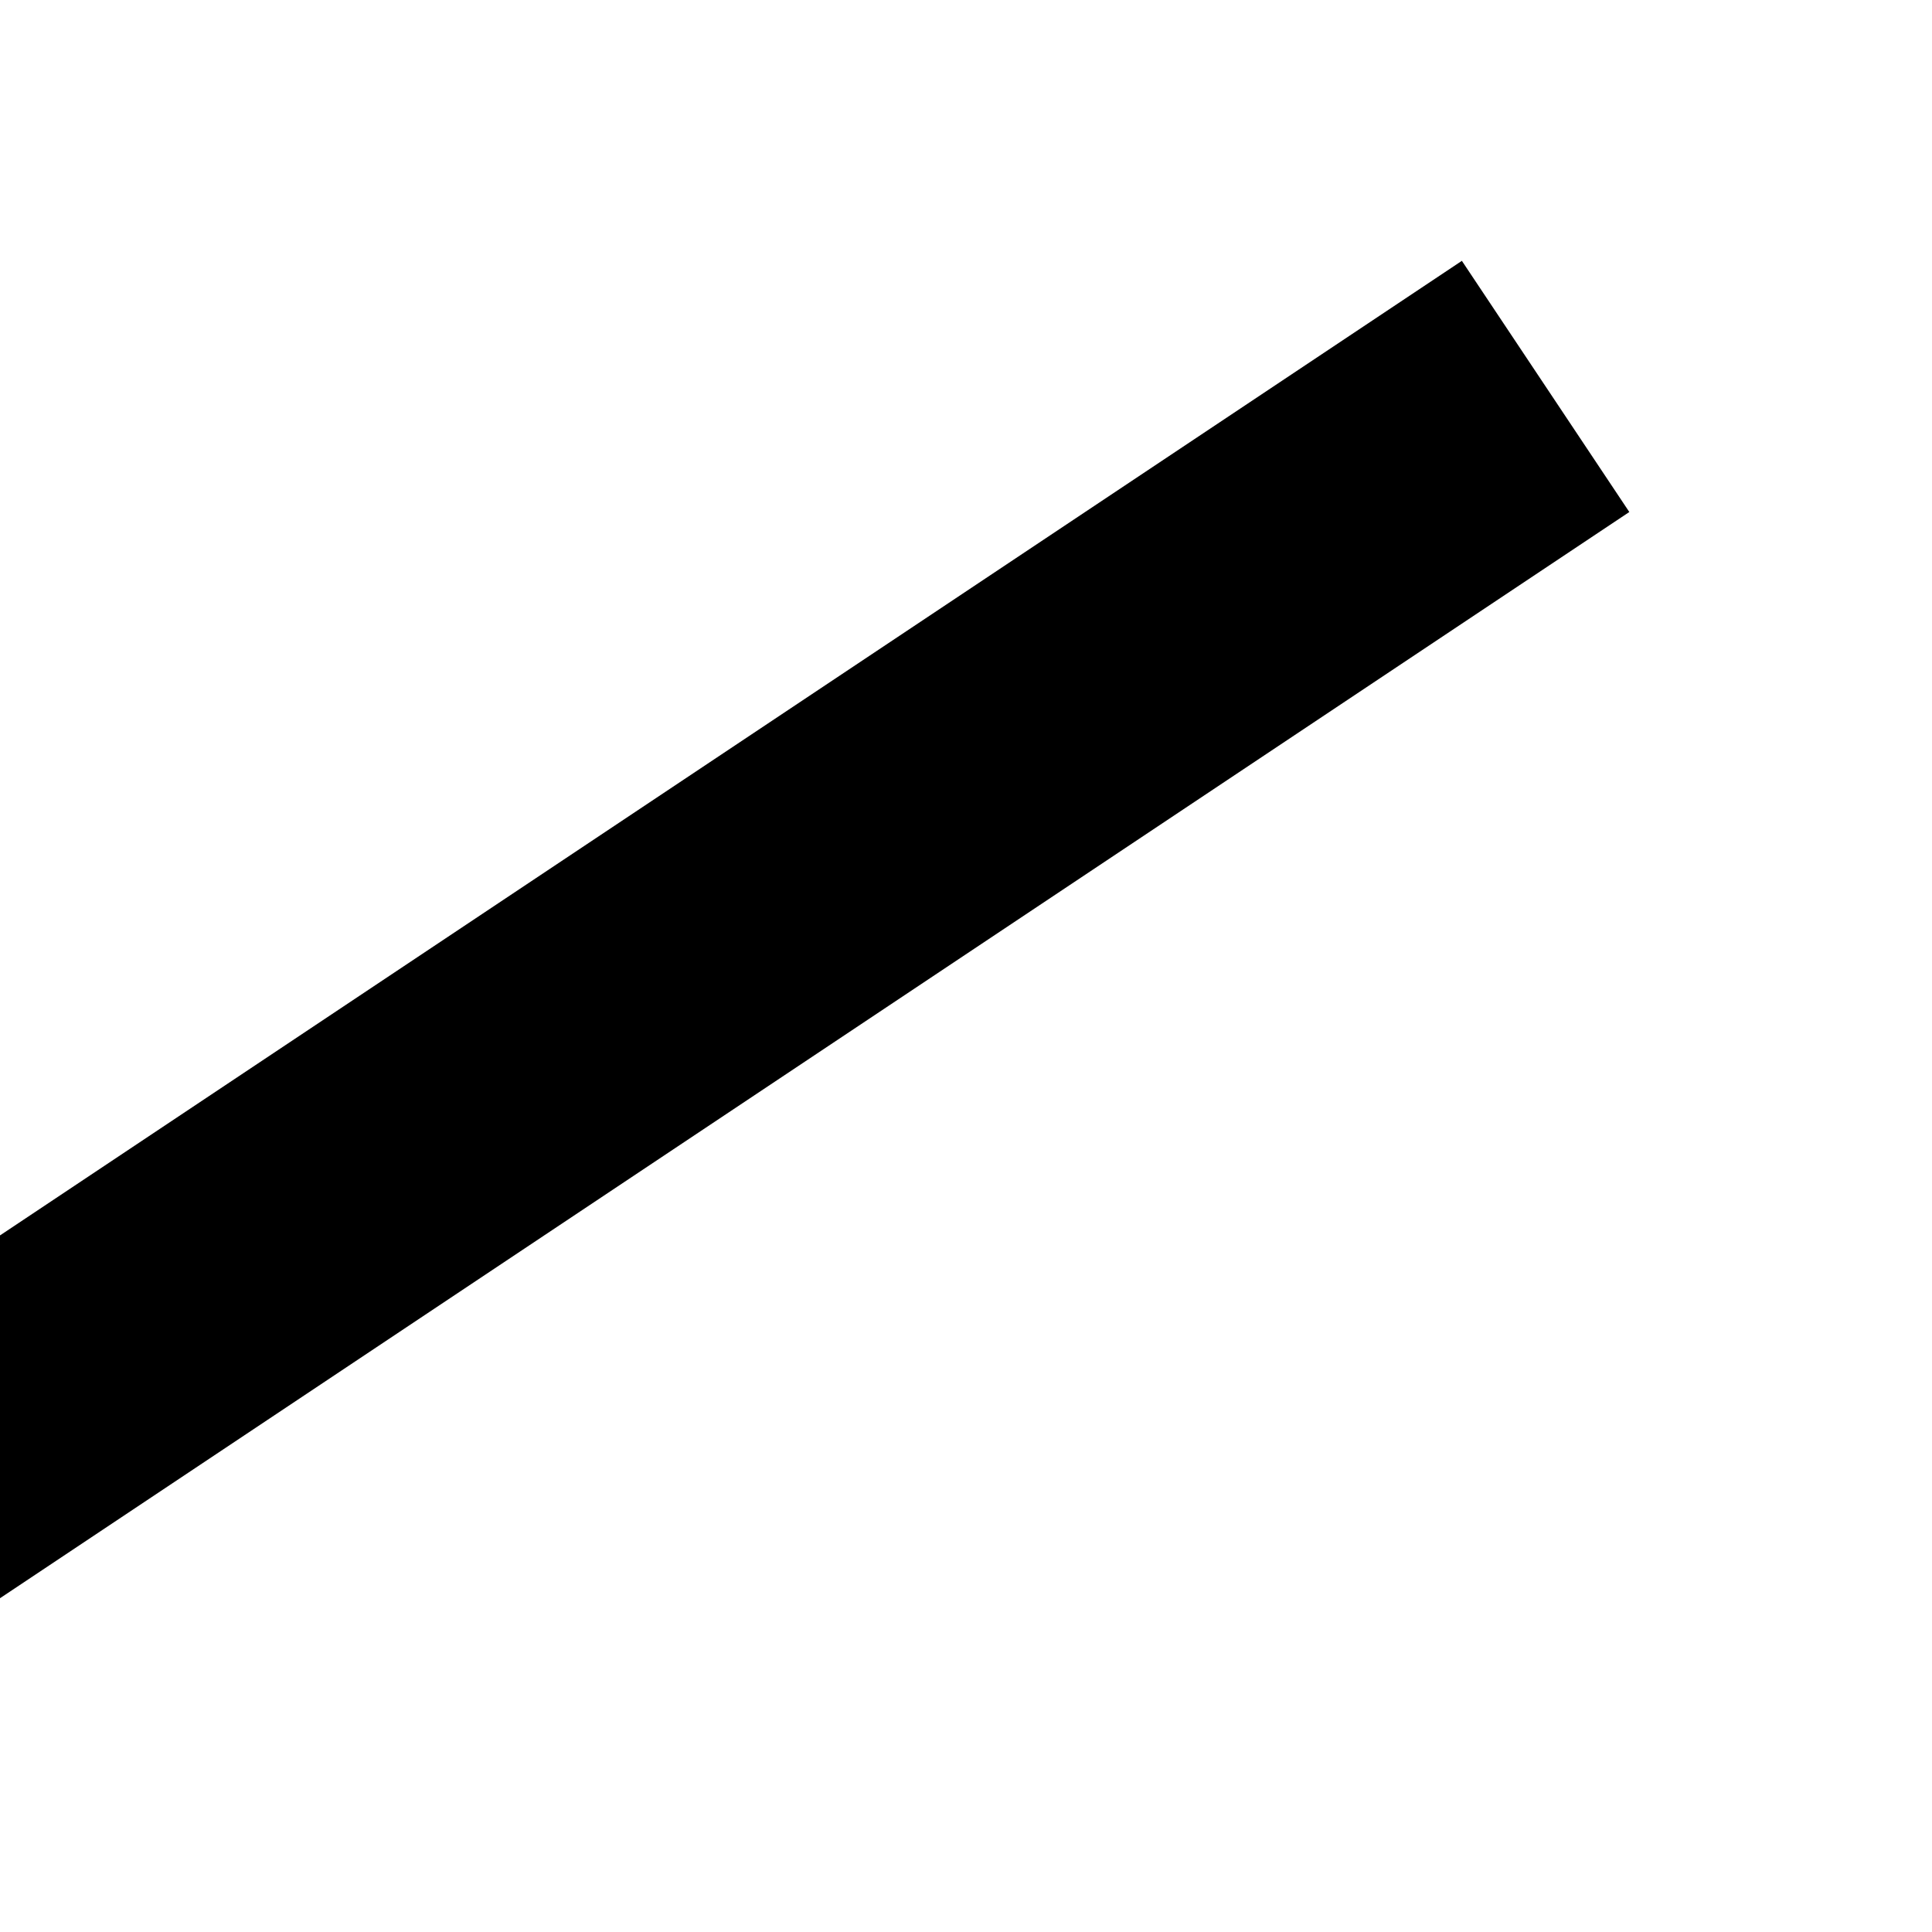
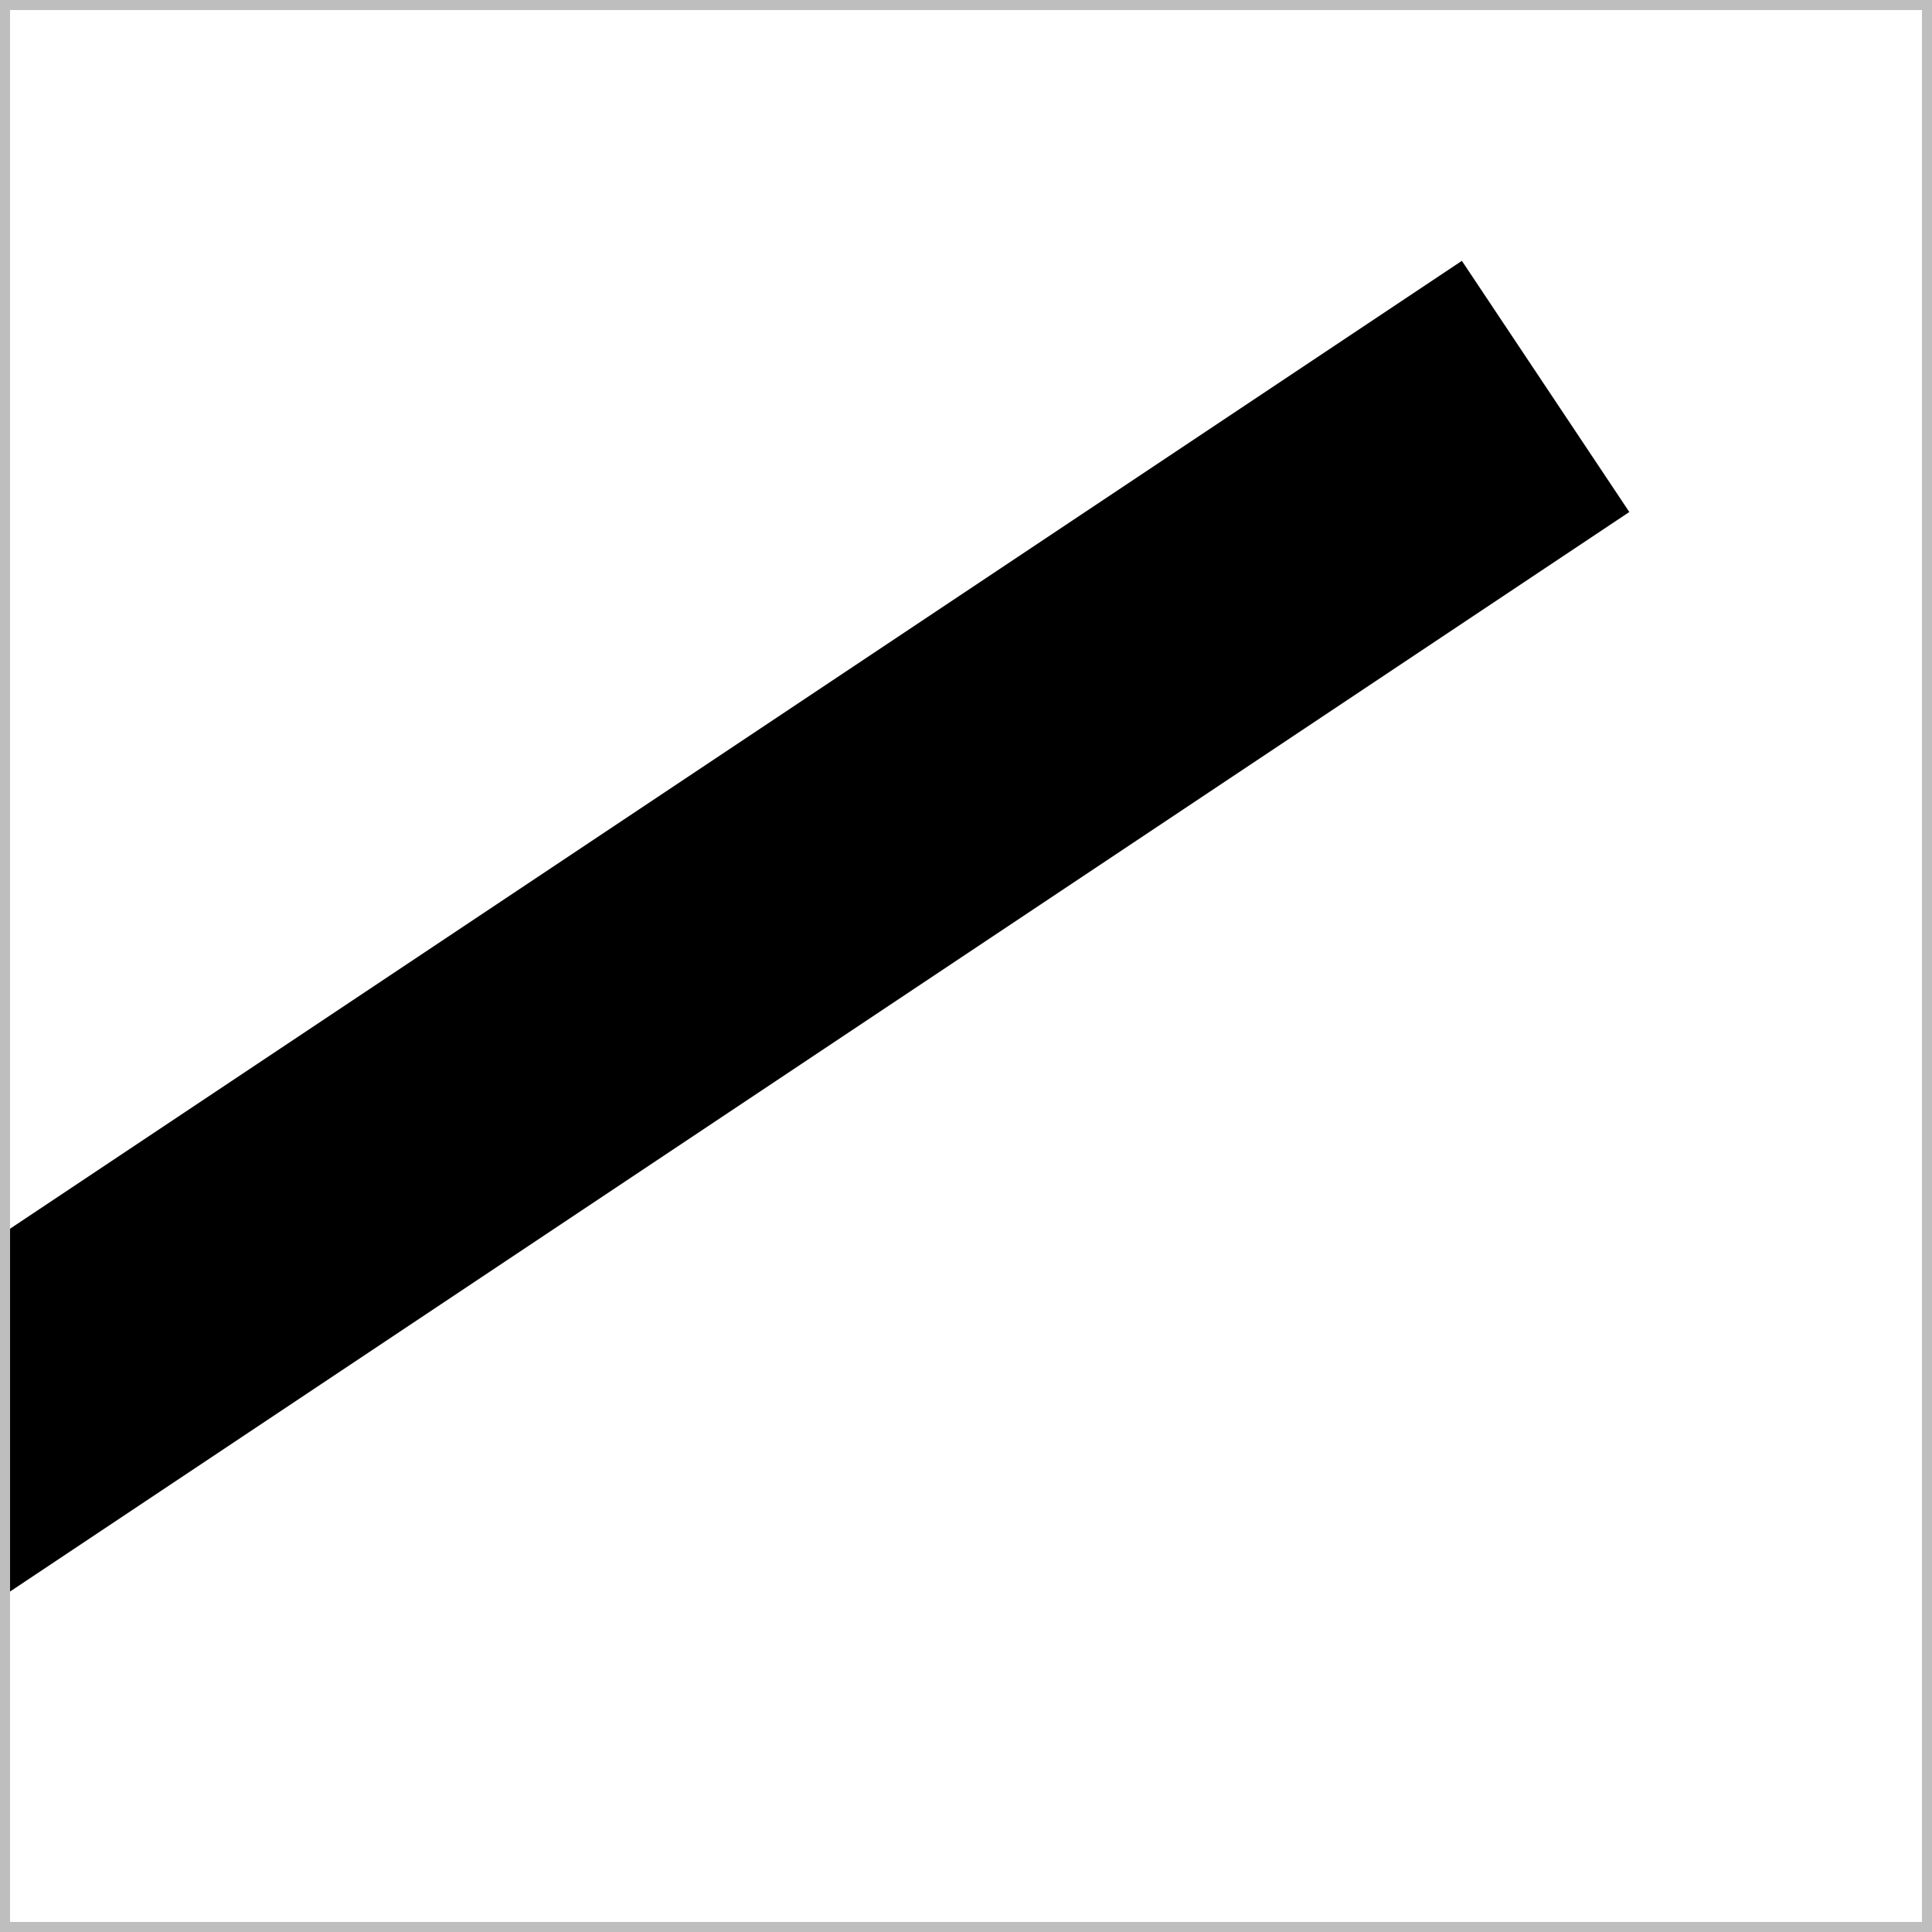
<svg xmlns="http://www.w3.org/2000/svg" width="144pt" height="144pt" viewBox="0 0 144 144" version="1.1">
  <g id="surface1">
    <rect x="0" y="0" width="144" height="144" style="fill:rgb(100%,100%,100%);fill-opacity:1;stroke:none;" />
    <path style="fill:none;stroke-width:22.5;stroke-linecap:butt;stroke-linejoin:round;stroke:rgb(0%,0%,0%);stroke-opacity:1;stroke-miterlimit:10;" d="M -14.398 115.199 L 115.199 28.801 " />
+     <path style="fill:none;stroke-width:1.5;stroke-linecap:round;stroke-linejoin:round;stroke:rgb(74.51%,74.51%,74.51%);stroke-opacity:1;stroke-miterlimit:10;" d="M 0 144 L 144 144 L 144 0 L 0 0 Z M 0 144 " />
  </g>
</svg>
